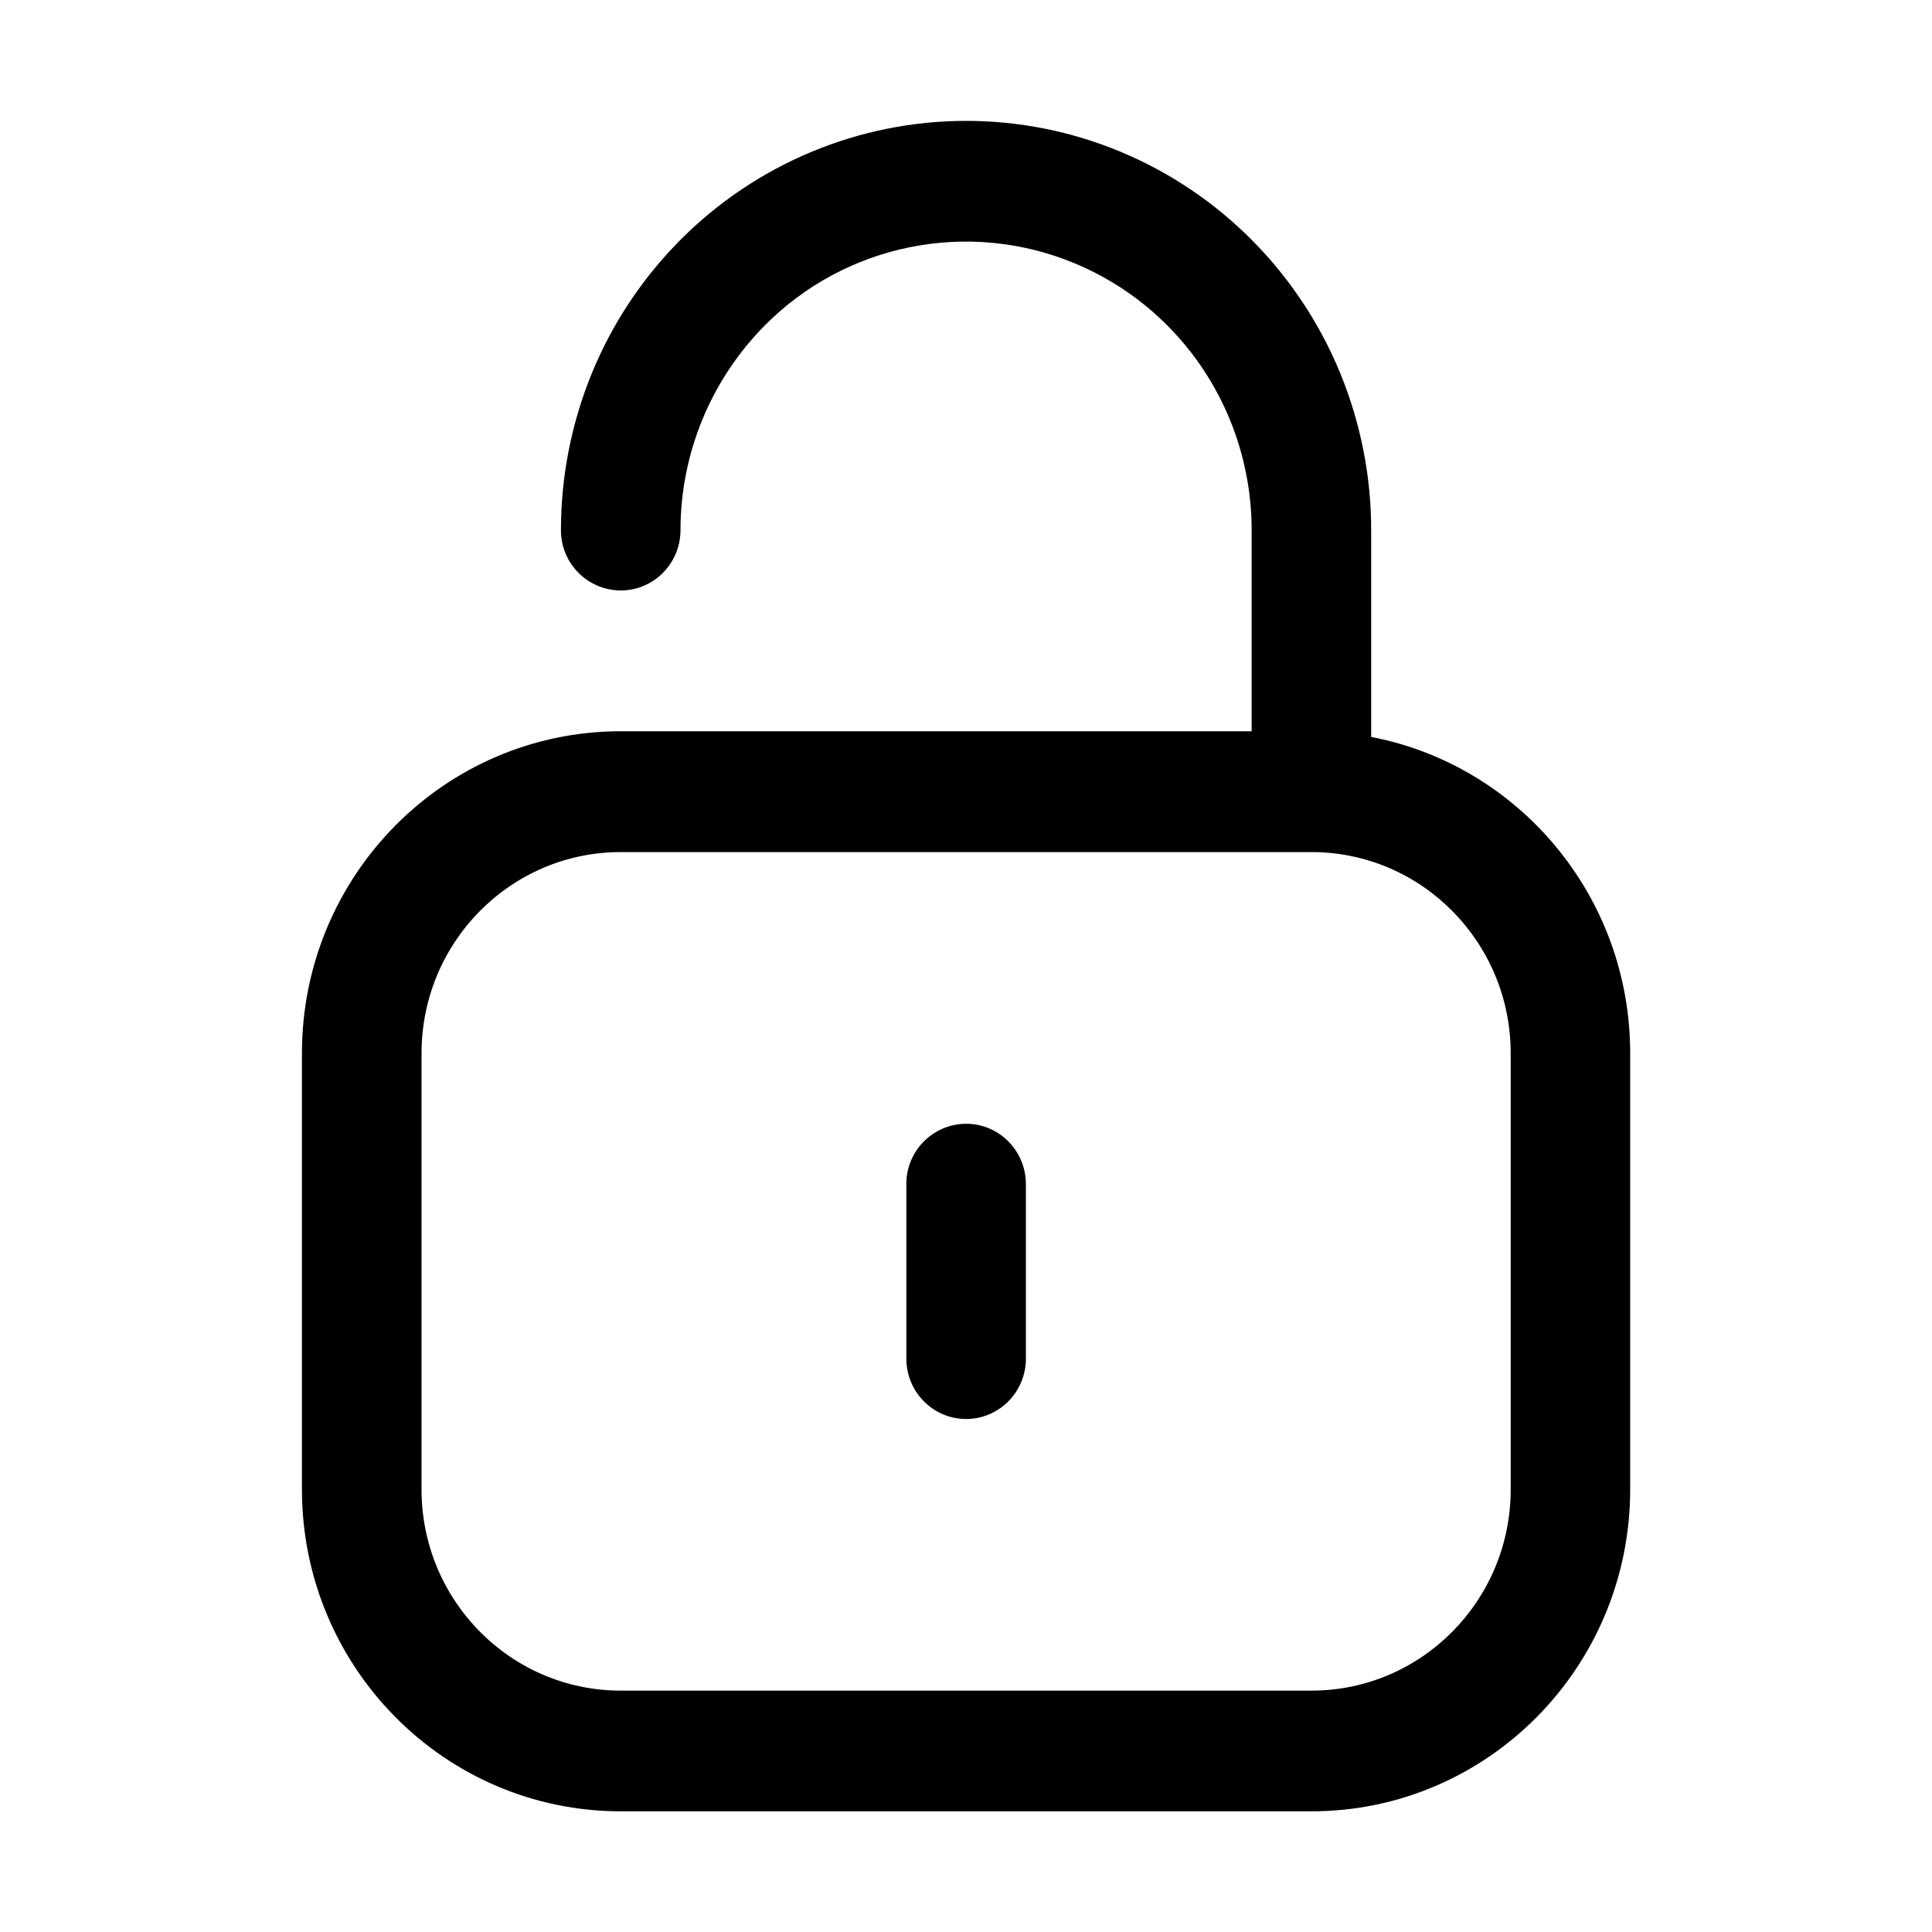
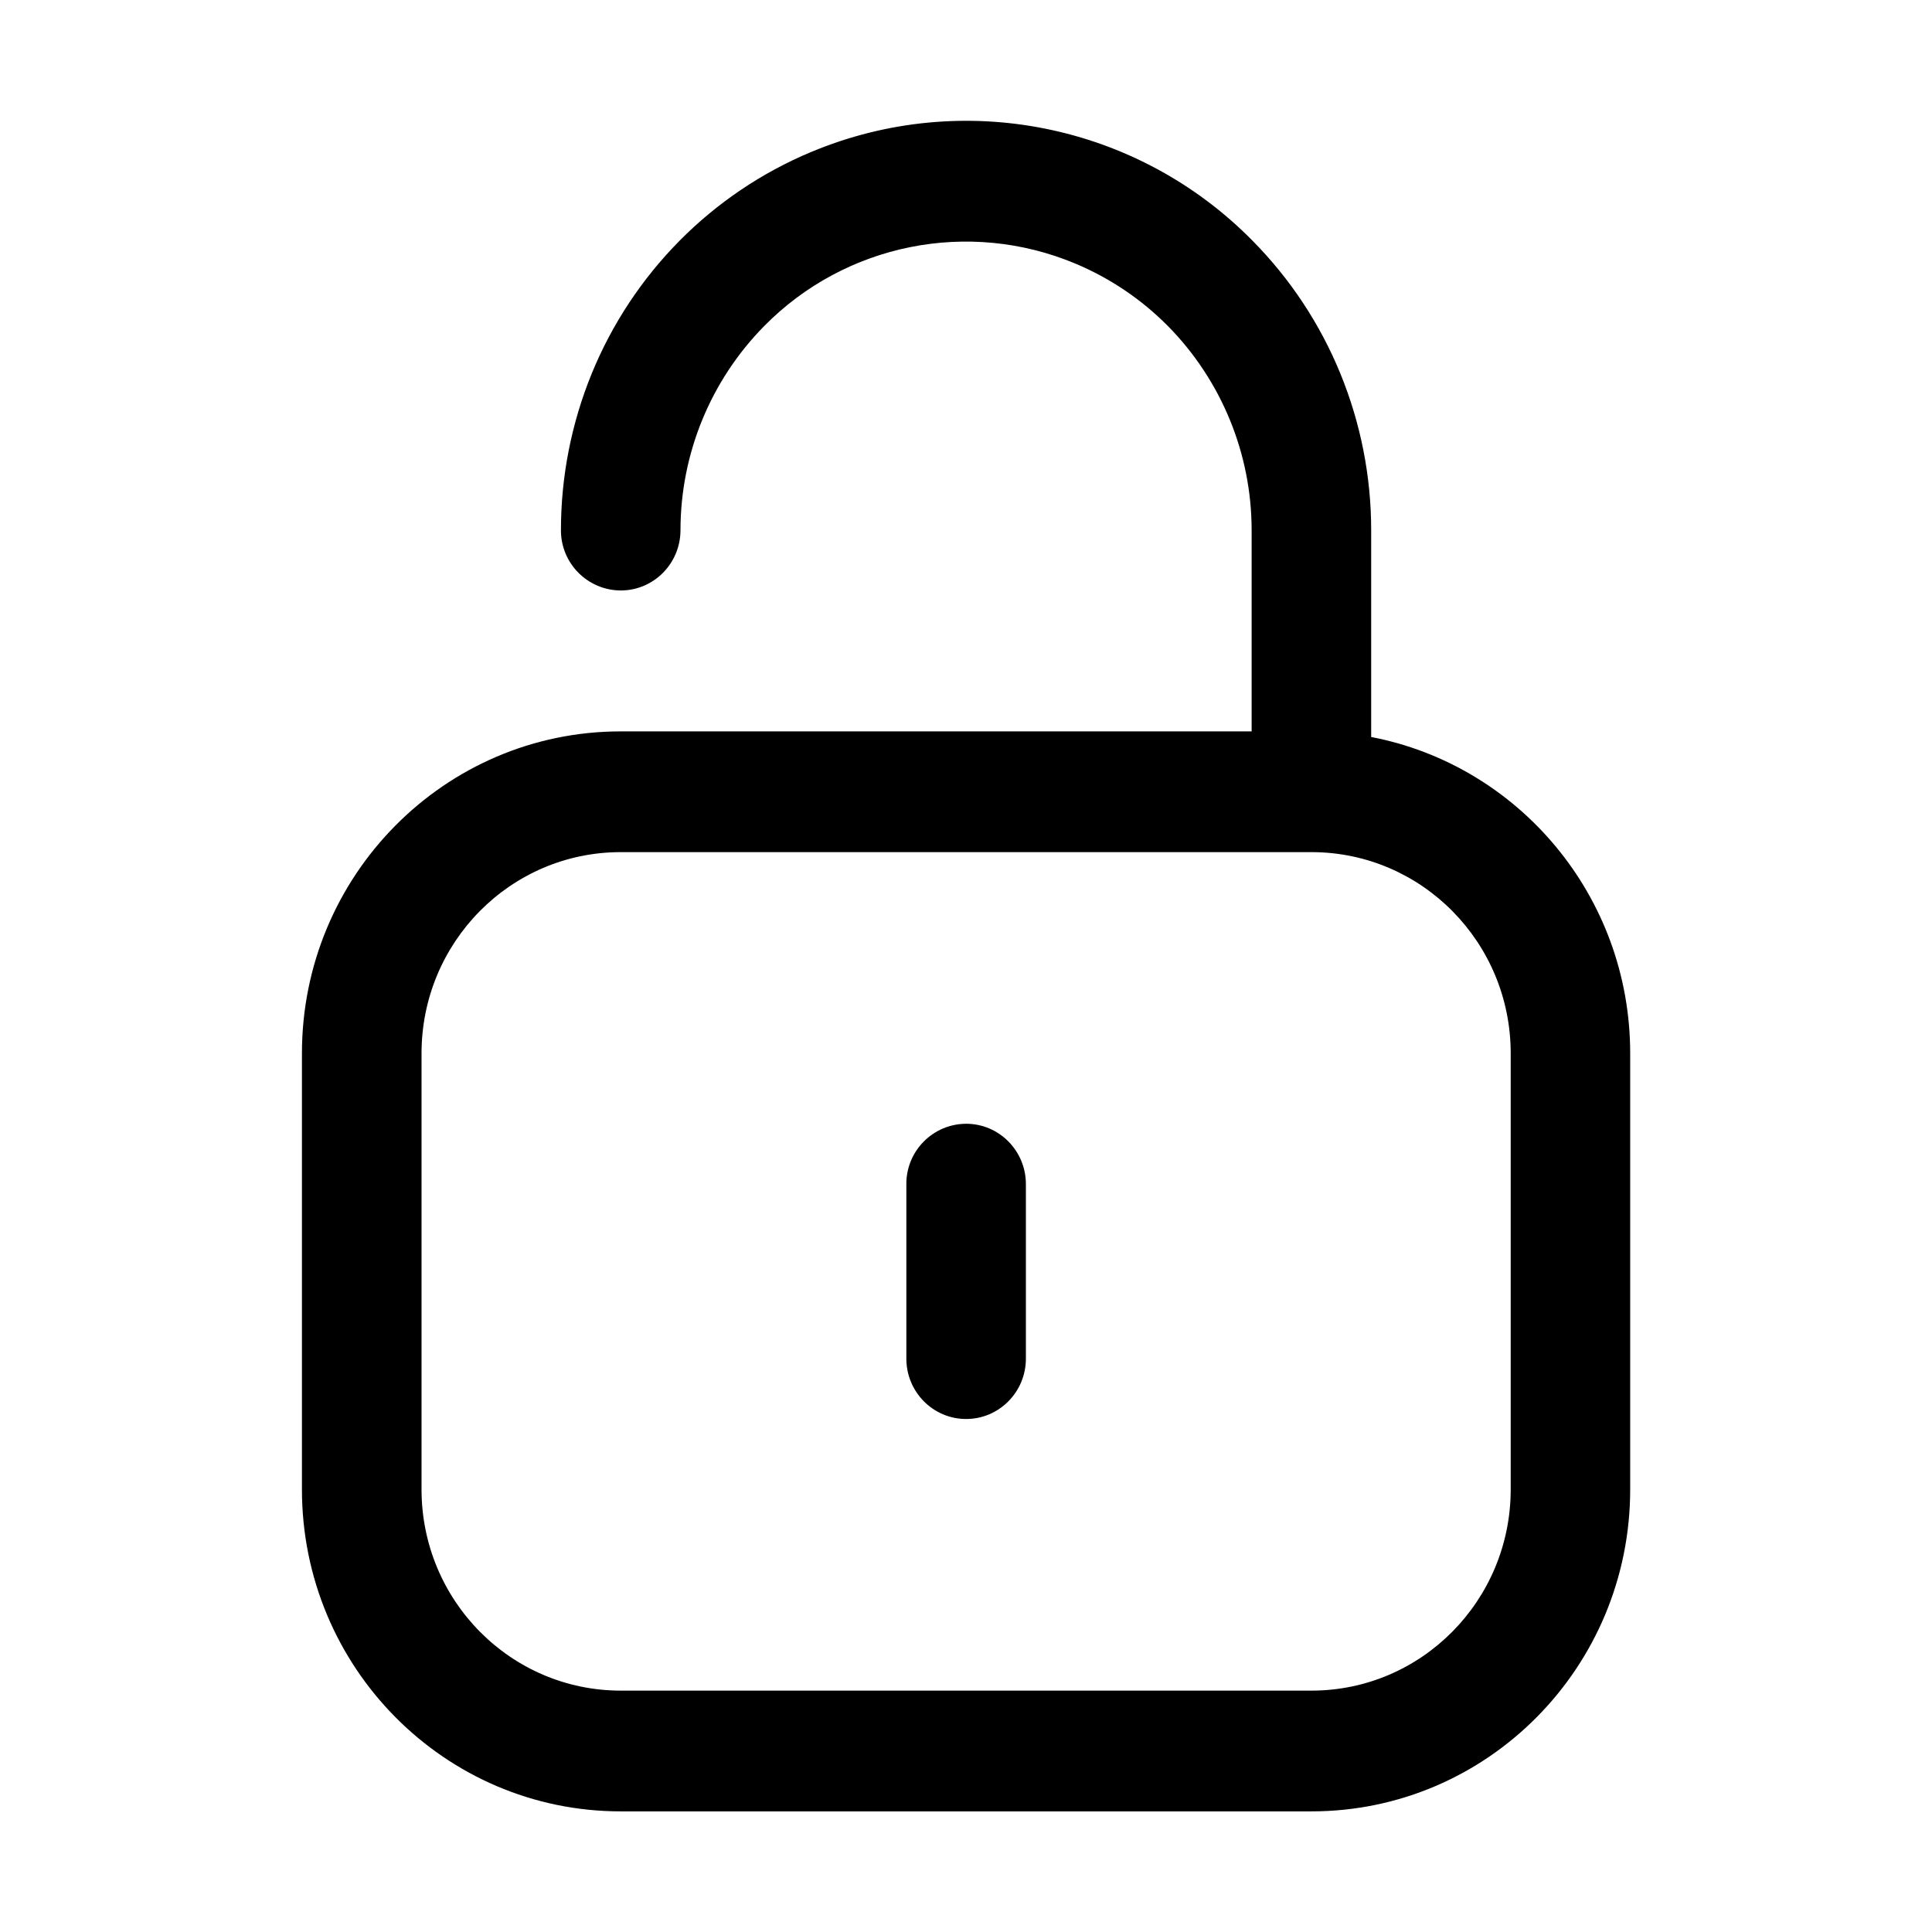
<svg xmlns="http://www.w3.org/2000/svg" width="32" height="32" fill="none" class="persona-icon" viewBox="0 0 32 32">
  <path fill="currentColor" d="M16.992 19.613c0-.552-.443-1-.99-1a.995.995 0 0 0-.99 1v2.89c0 .552.443 1 .99 1 .547 0 .99-.448.99-1v-2.89Z" />
-   <path fill="currentColor" fill-rule="evenodd" d="M13.434 2.518a6.65 6.65 0 0 1 5.136 0c.814.34 1.554.84 2.177 1.47A6.782 6.782 0 0 1 22.2 6.185c.337.823.511 1.704.511 2.594v3.427c2.443.468 4.29 2.636 4.29 5.24v7.222c0 2.945-2.364 5.333-5.28 5.333h-11.44c-2.916 0-5.28-2.387-5.28-5.333v-7.222c0-2.946 2.364-5.334 5.28-5.334h10.45V8.78a4.82 4.82 0 0 0-.36-1.828 4.783 4.783 0 0 0-1.025-1.55 4.727 4.727 0 0 0-1.535-1.036 4.689 4.689 0 0 0-5.155 1.036 4.82 4.82 0 0 0-1.385 3.378c0 .552-.443 1-.99 1a.995.995 0 0 1-.99-1c0-.89.174-1.771.51-2.594a6.782 6.782 0 0 1 1.455-2.199 6.706 6.706 0 0 1 2.177-1.469Zm-3.152 11.595h-.007c-1.82.004-3.293 1.495-3.293 3.334v7.222c0 1.84 1.477 3.333 3.3 3.333h11.44c1.822 0 3.3-1.492 3.3-3.333v-7.222c0-1.837-1.47-3.326-3.287-3.334H10.282Z" clip-rule="evenodd" />
+   <path fill="currentColor" fill-rule="evenodd" d="M13.434 2.518a6.653 6.653 0 0 1 7.313 1.47A6.783 6.783 0 0 1 22.2 6.186c.337.823.511 1.704.511 2.594v3.427c2.443.468 4.29 2.636 4.29 5.24v7.222c0 2.946-2.364 5.333-5.28 5.333h-11.44c-2.916 0-5.28-2.387-5.28-5.333v-7.222c0-2.946 2.364-5.333 5.28-5.333h10.45V8.78a4.82 4.82 0 0 0-1.385-3.378 4.729 4.729 0 0 0-1.535-1.036 4.689 4.689 0 0 0-5.155 1.036 4.82 4.82 0 0 0-1.385 3.378c0 .553-.443 1-.99 1a.995.995 0 0 1-.99-1c0-.89.174-1.771.51-2.593a6.783 6.783 0 0 1 1.455-2.2 6.706 6.706 0 0 1 2.177-1.469Zm-3.152 11.596h-.007c-1.82.003-3.293 1.494-3.293 3.333v7.222c0 1.841 1.477 3.333 3.3 3.333h11.44c1.822 0 3.3-1.492 3.3-3.333v-7.222c0-1.837-1.47-3.326-3.287-3.333H10.282Z" clip-rule="evenodd" />
</svg>
